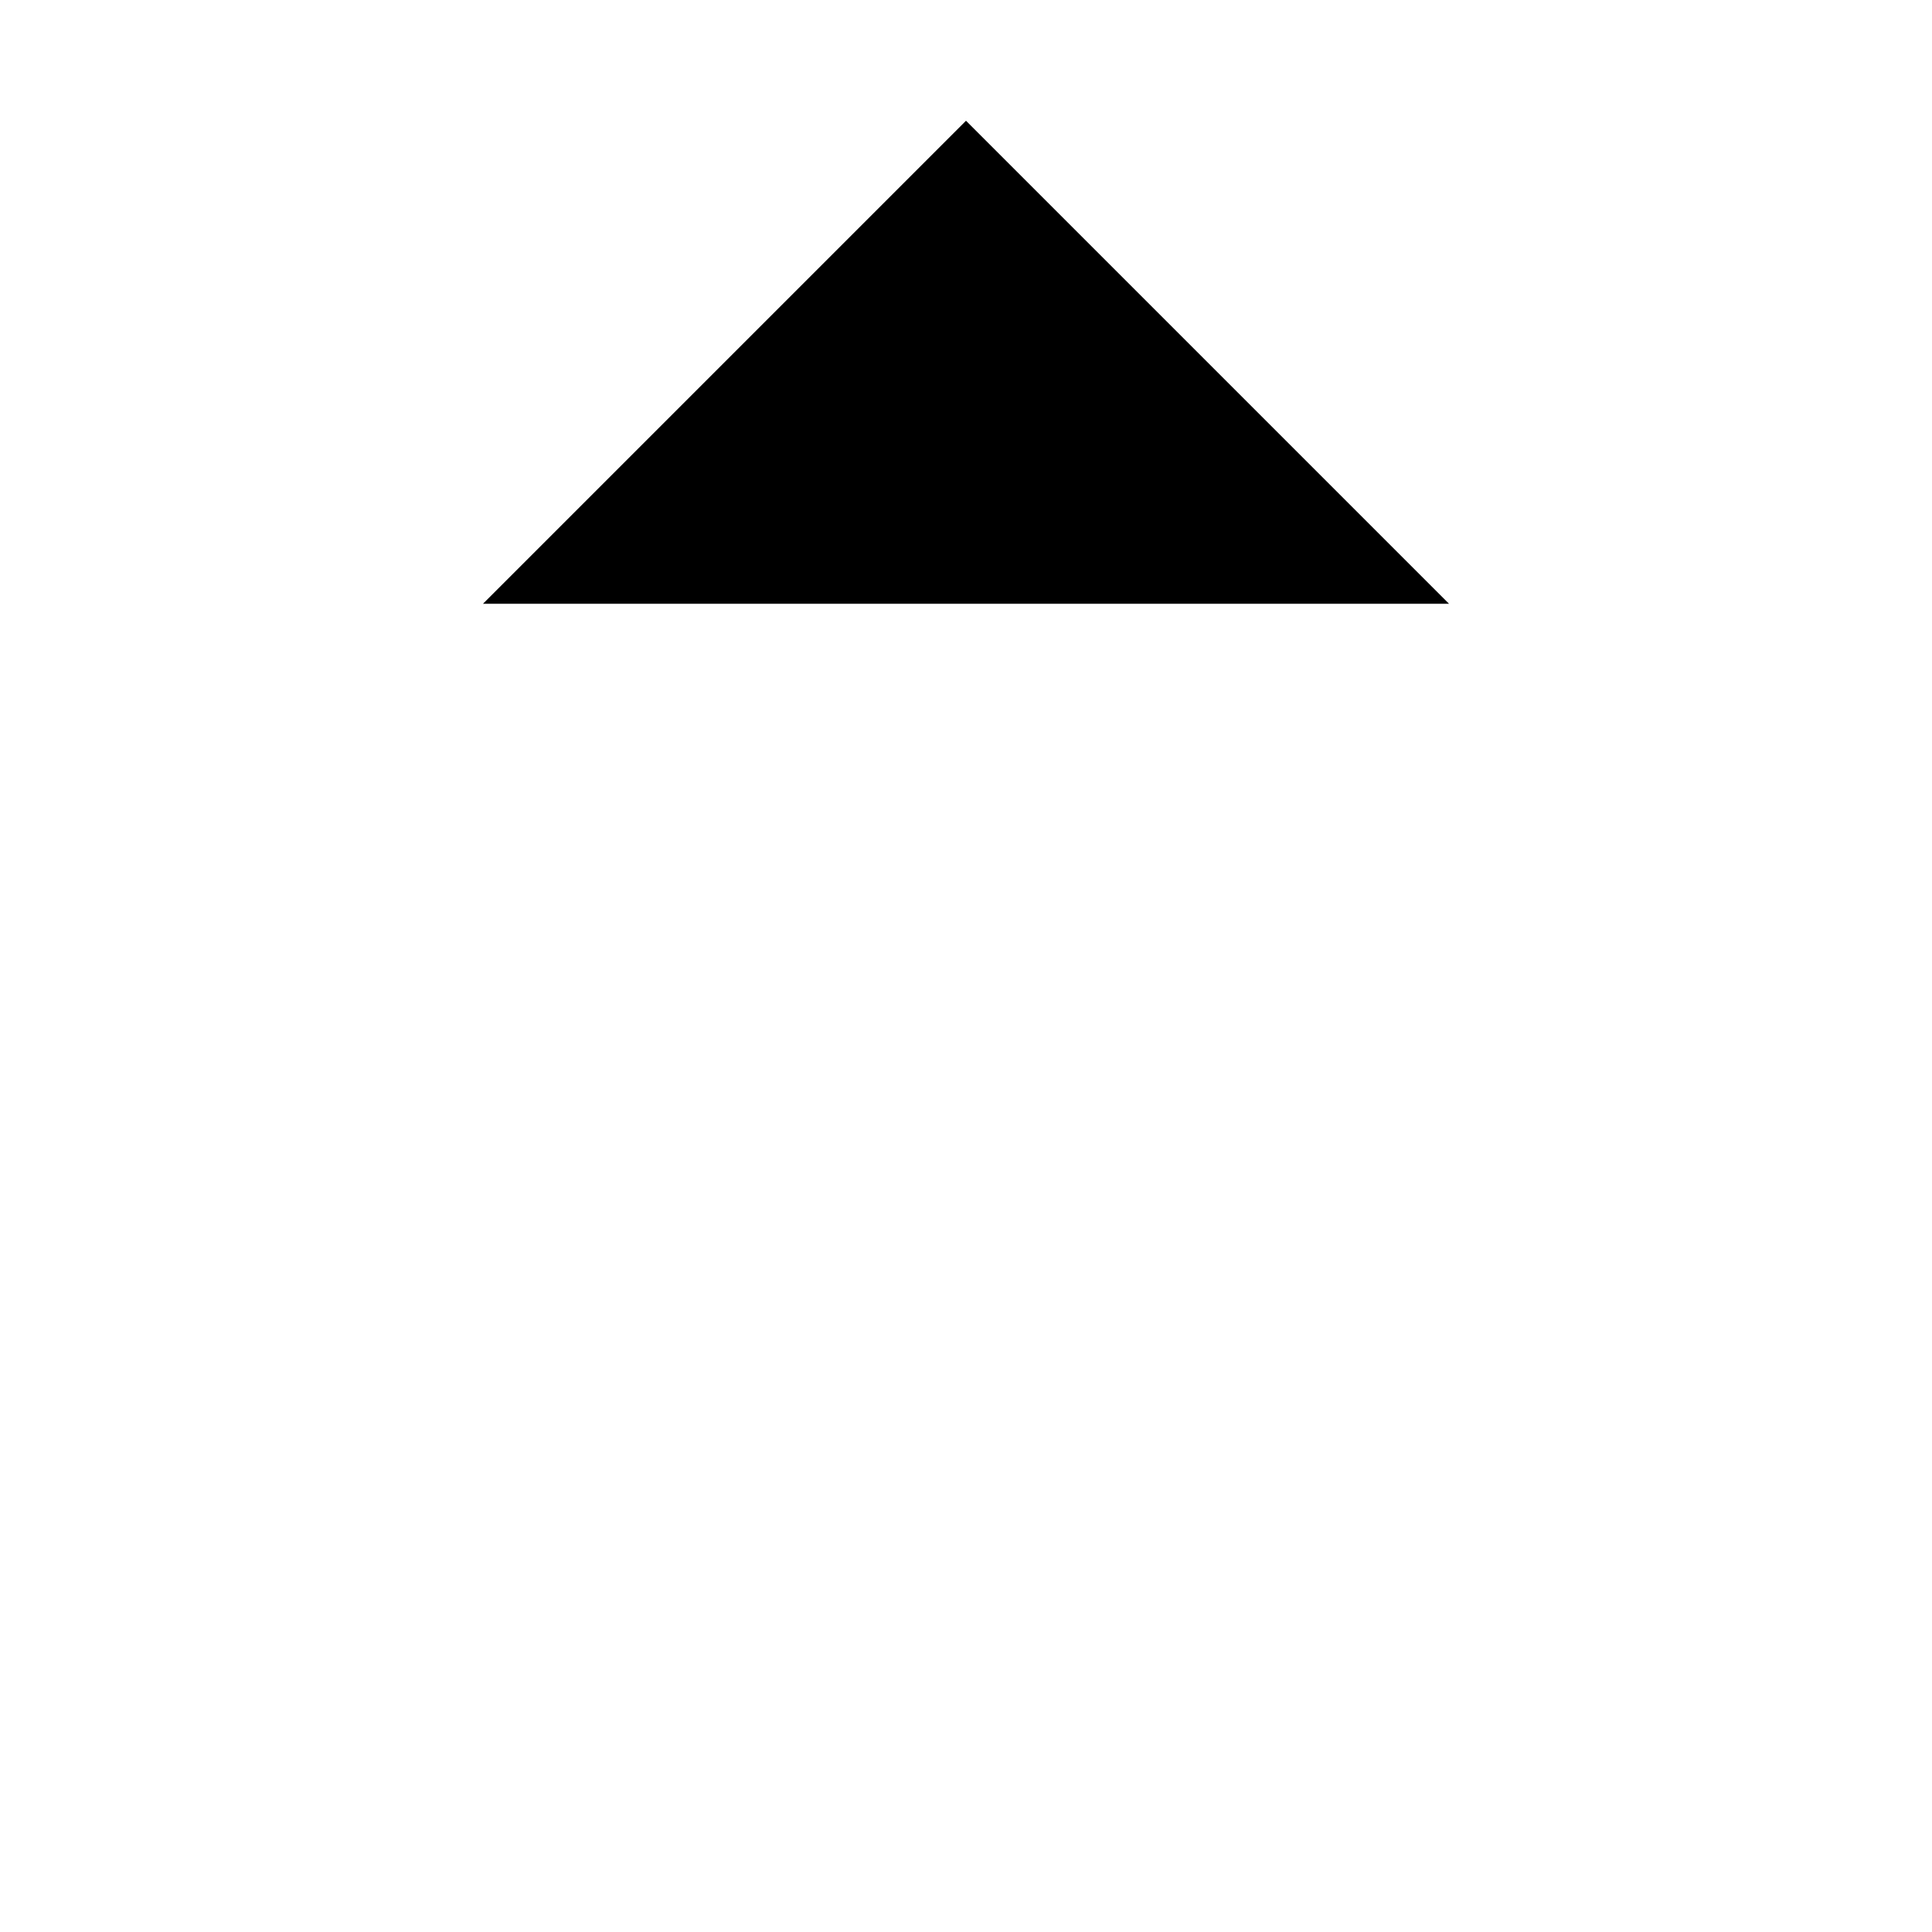
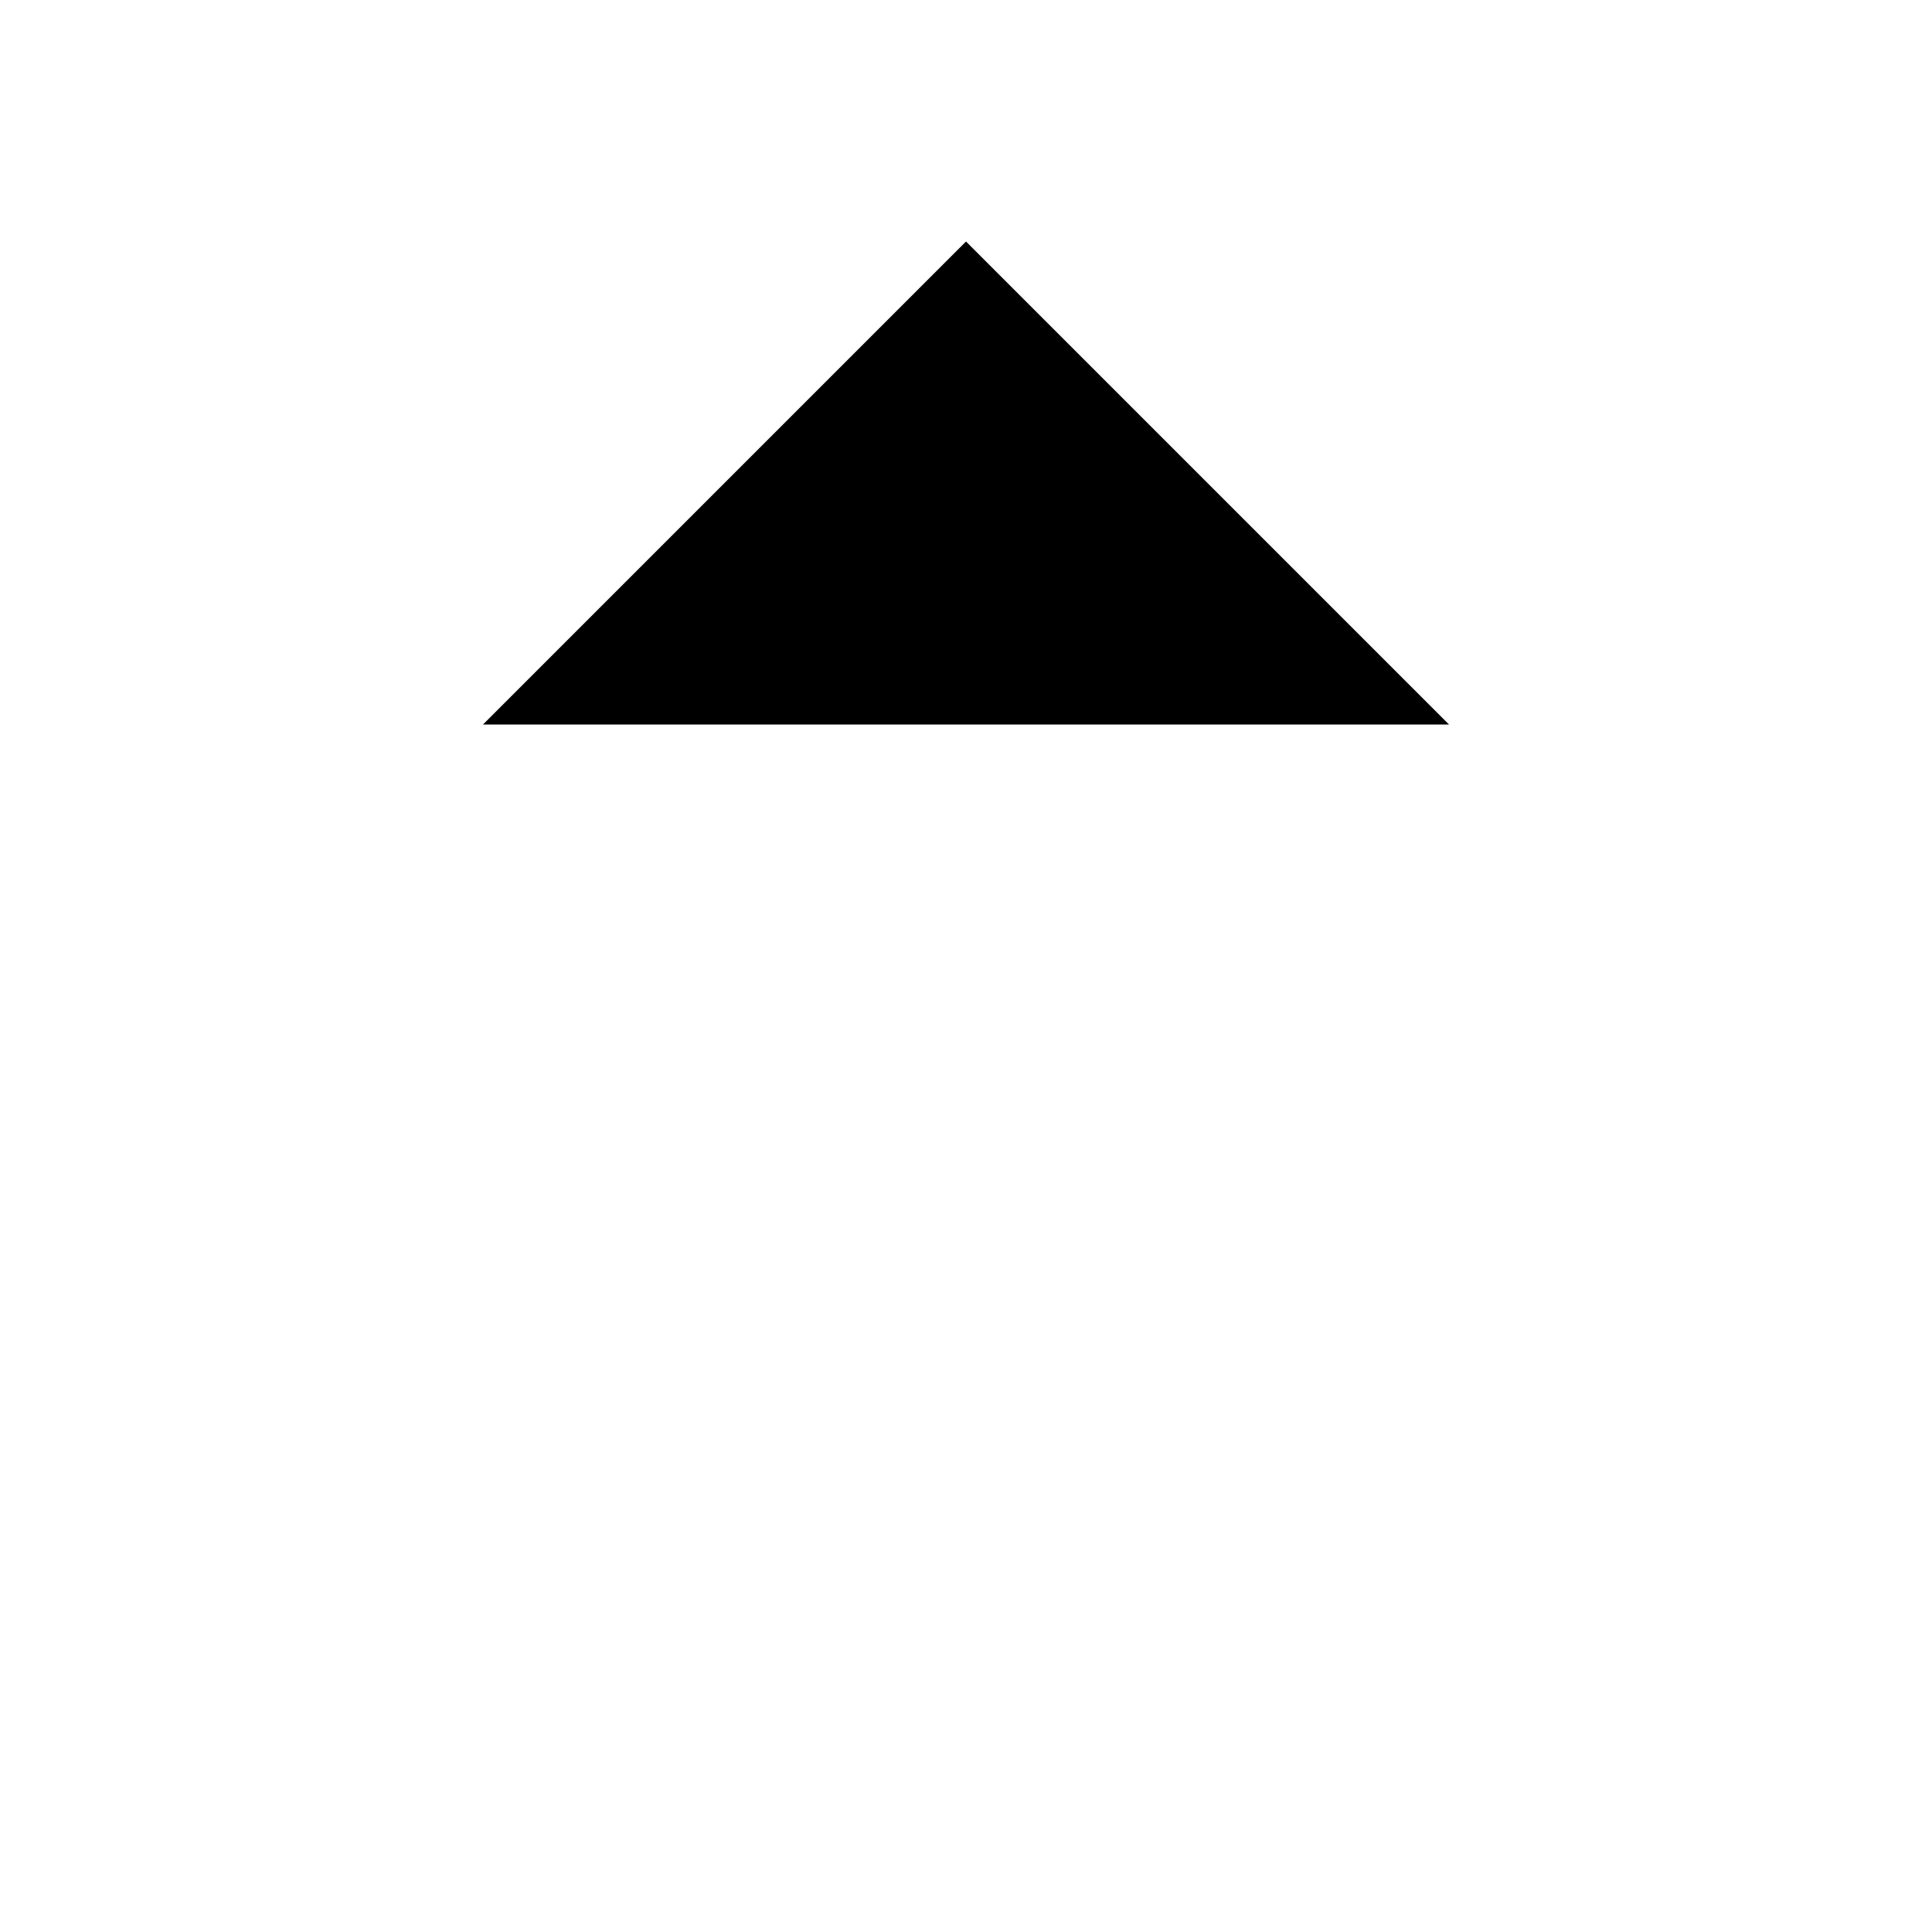
<svg viewBox="0 0 16 16">
  <g class="arrow-up">
-     <path d="M8 1v14" class="fill-none stroke-current stroke-2 sl-r" />
-     <path d="M12 5 8 1 4 5" class="fill-none stroke-current stroke-2 sl-r" />
+     <path d="M8 2v12" class="fill-none stroke-current stroke-2 sl-r" />
+     <path d="M12 6 8 2 4 6" class="fill-none stroke-current stroke-2 sl-r" />
  </g>
</svg>
